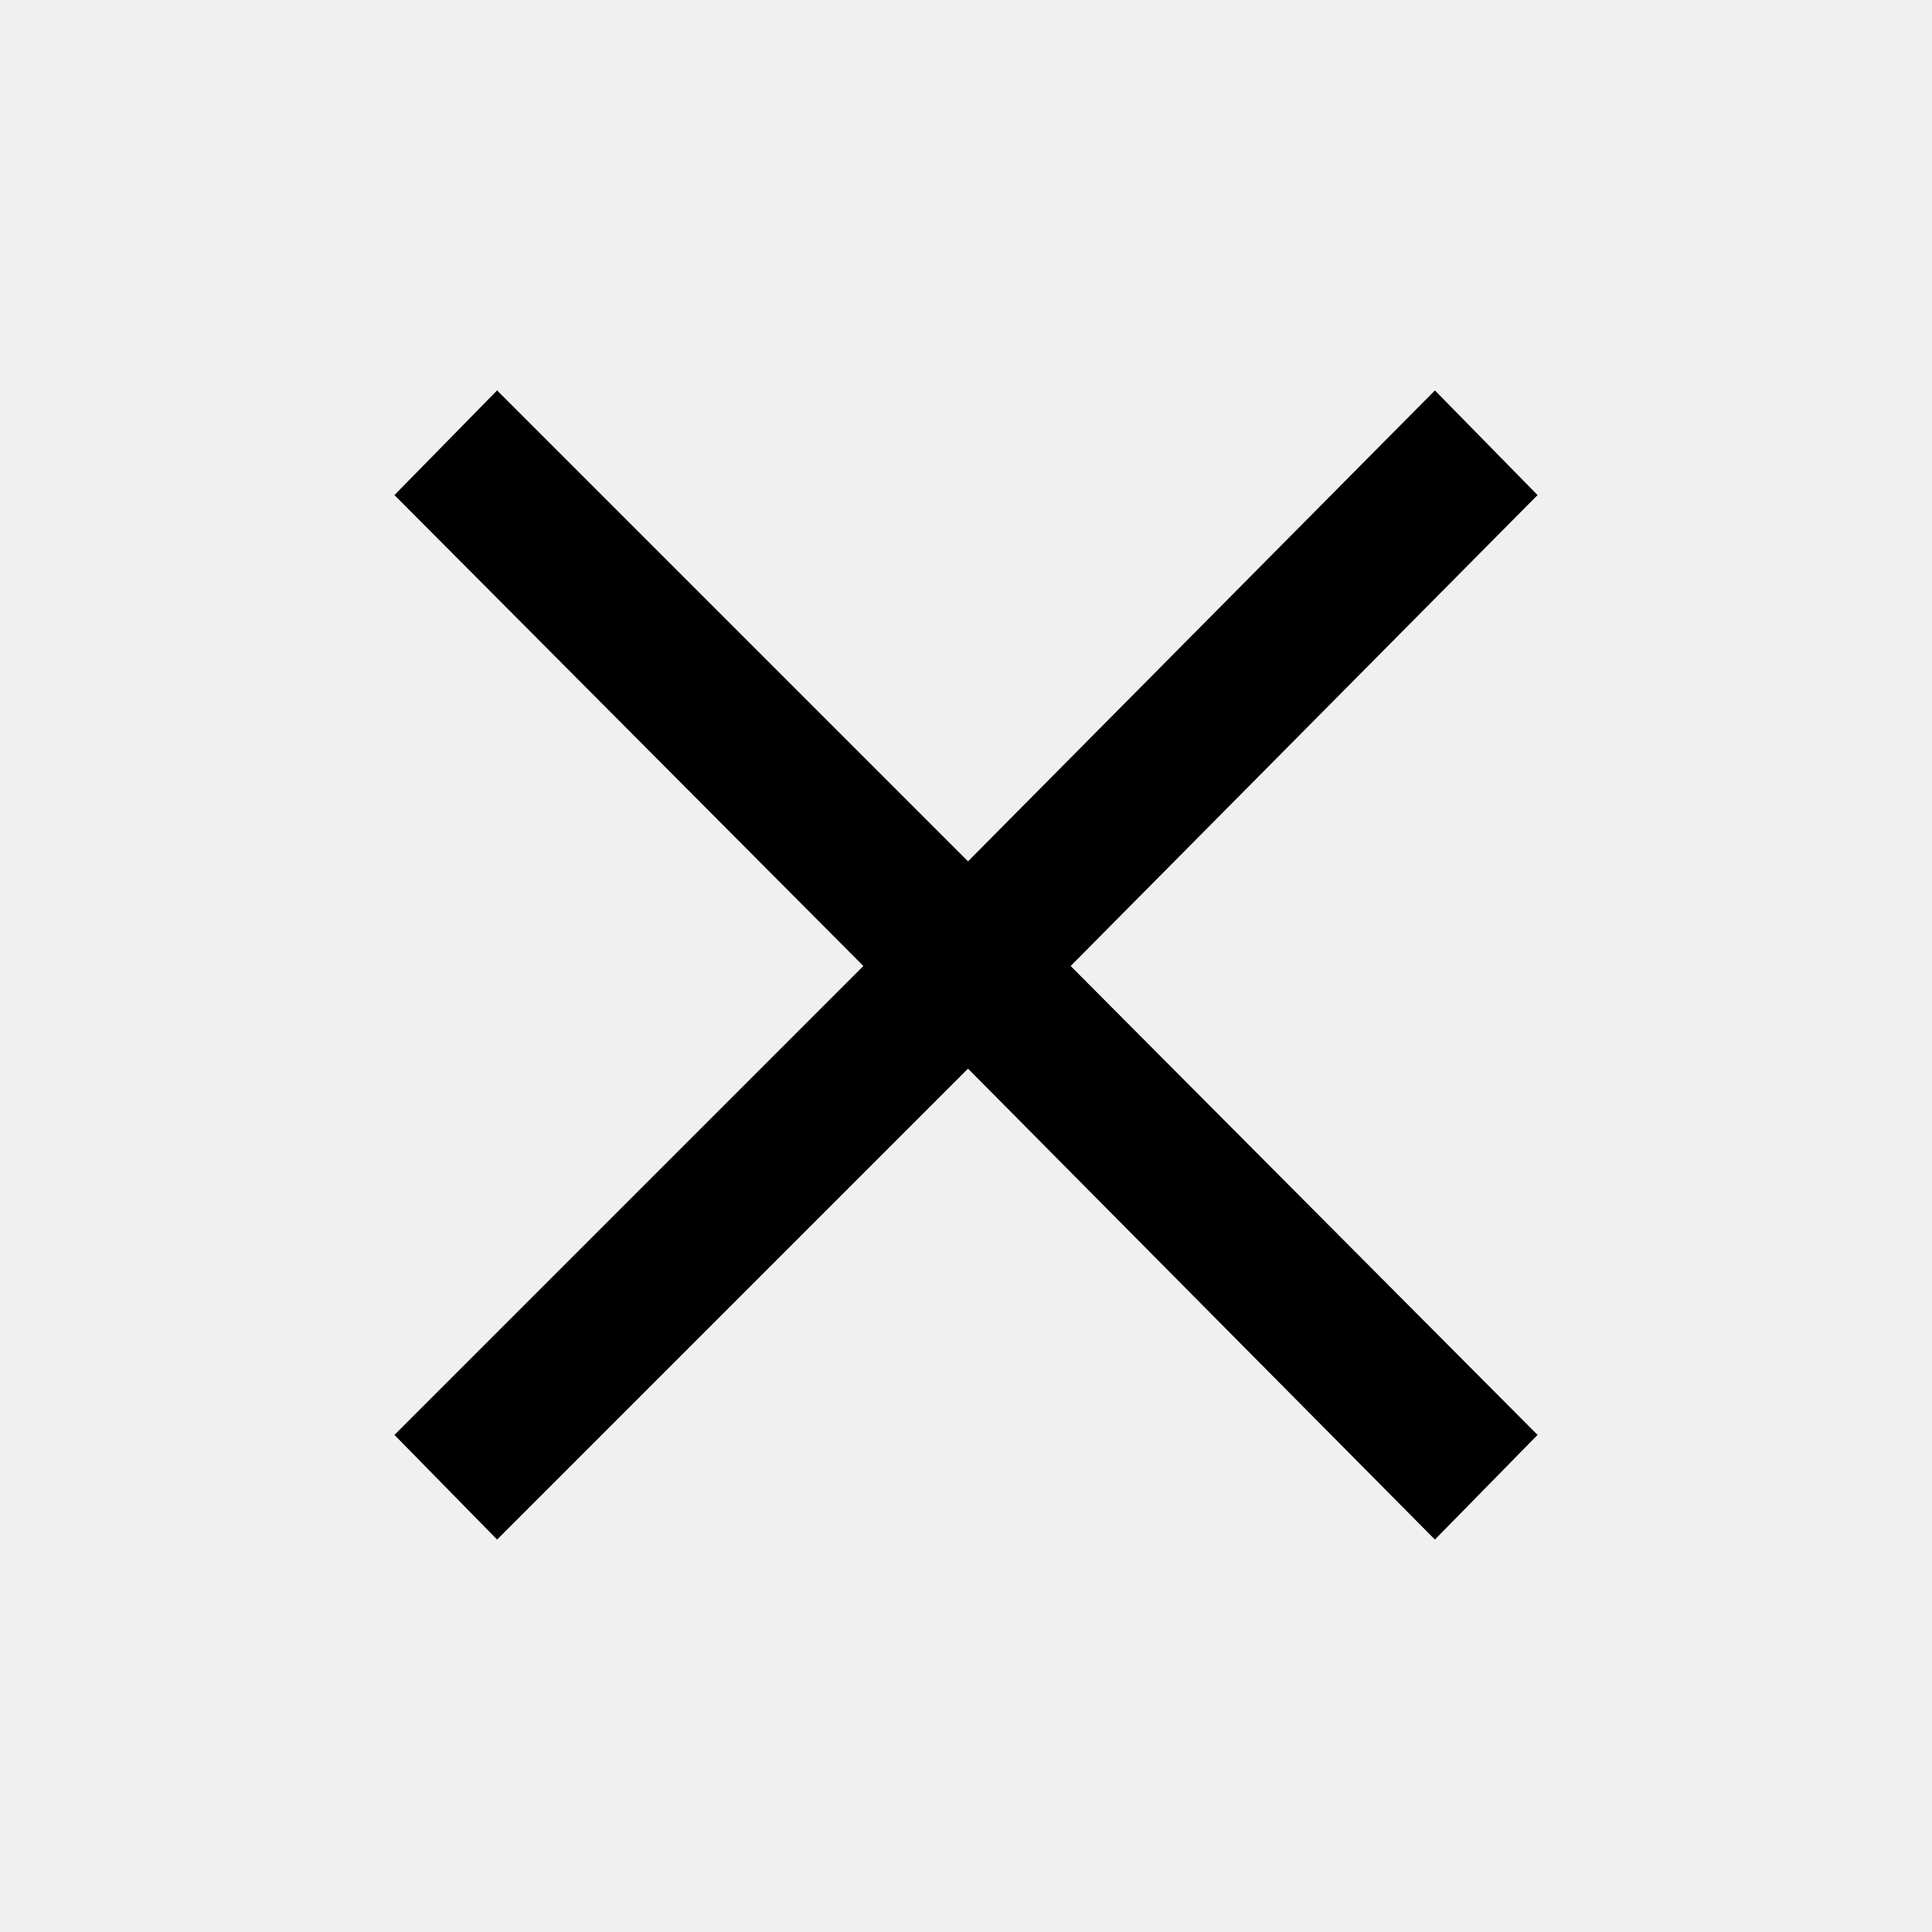
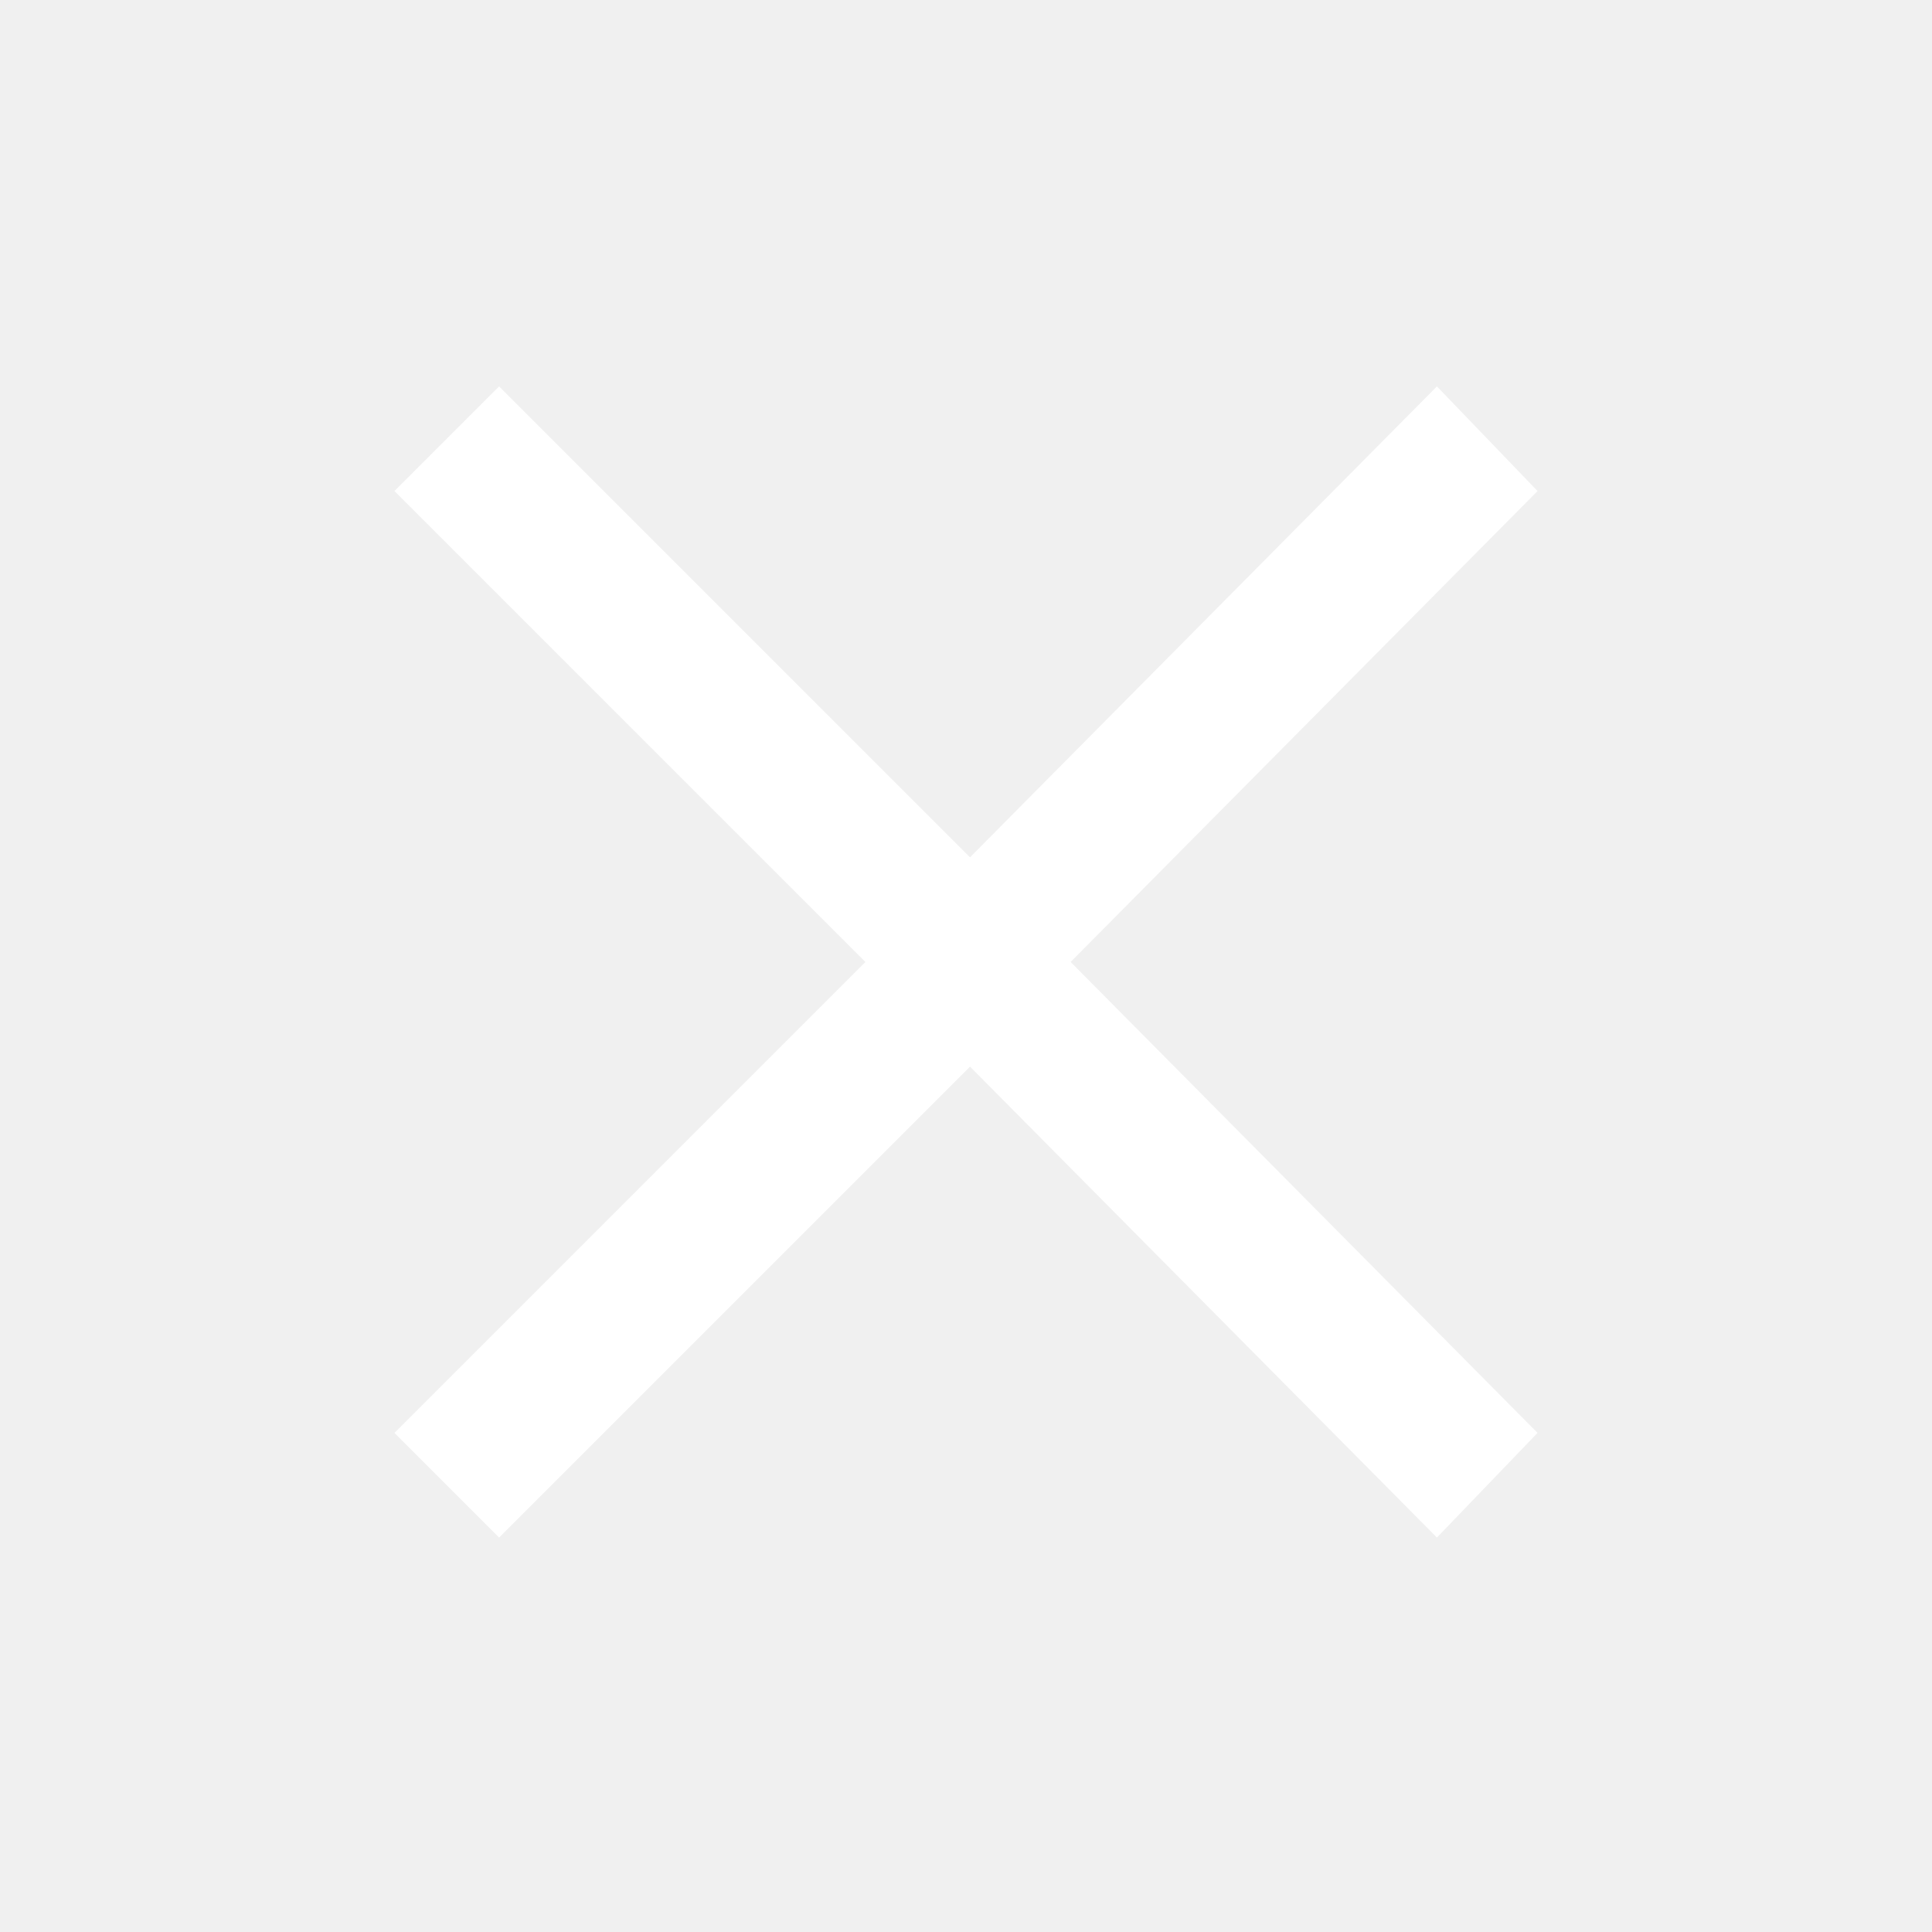
- <svg xmlns="http://www.w3.org/2000/svg" height="48" width="48">
-   <path d="m12.35 38.25-2.55-2.6L21.45 24 9.8 12.3l2.55-2.6 11.7 11.7 11.6-11.7 2.55 2.6L26.6 24l11.6 11.65-2.55 2.6-11.6-11.7Z" />
+ <svg xmlns="http://www.w3.org/2000/svg" id="Layer_1" version="1.1" viewBox="0 0 48 48">
+   <defs>
+     <style>
+       .st0 {
+         fill: #fff;
+       }
+     </style>
+   </defs>
+   <path class="st0" d="M12.4,38.2l-2.6-2.6,11.7-11.7-11.7-11.7,2.6-2.6,11.7,11.7,11.6-11.7,2.5,2.6-11.6,11.7,11.6,11.7-2.5,2.6-11.6-11.7-11.7,11.7Z" />
</svg>
